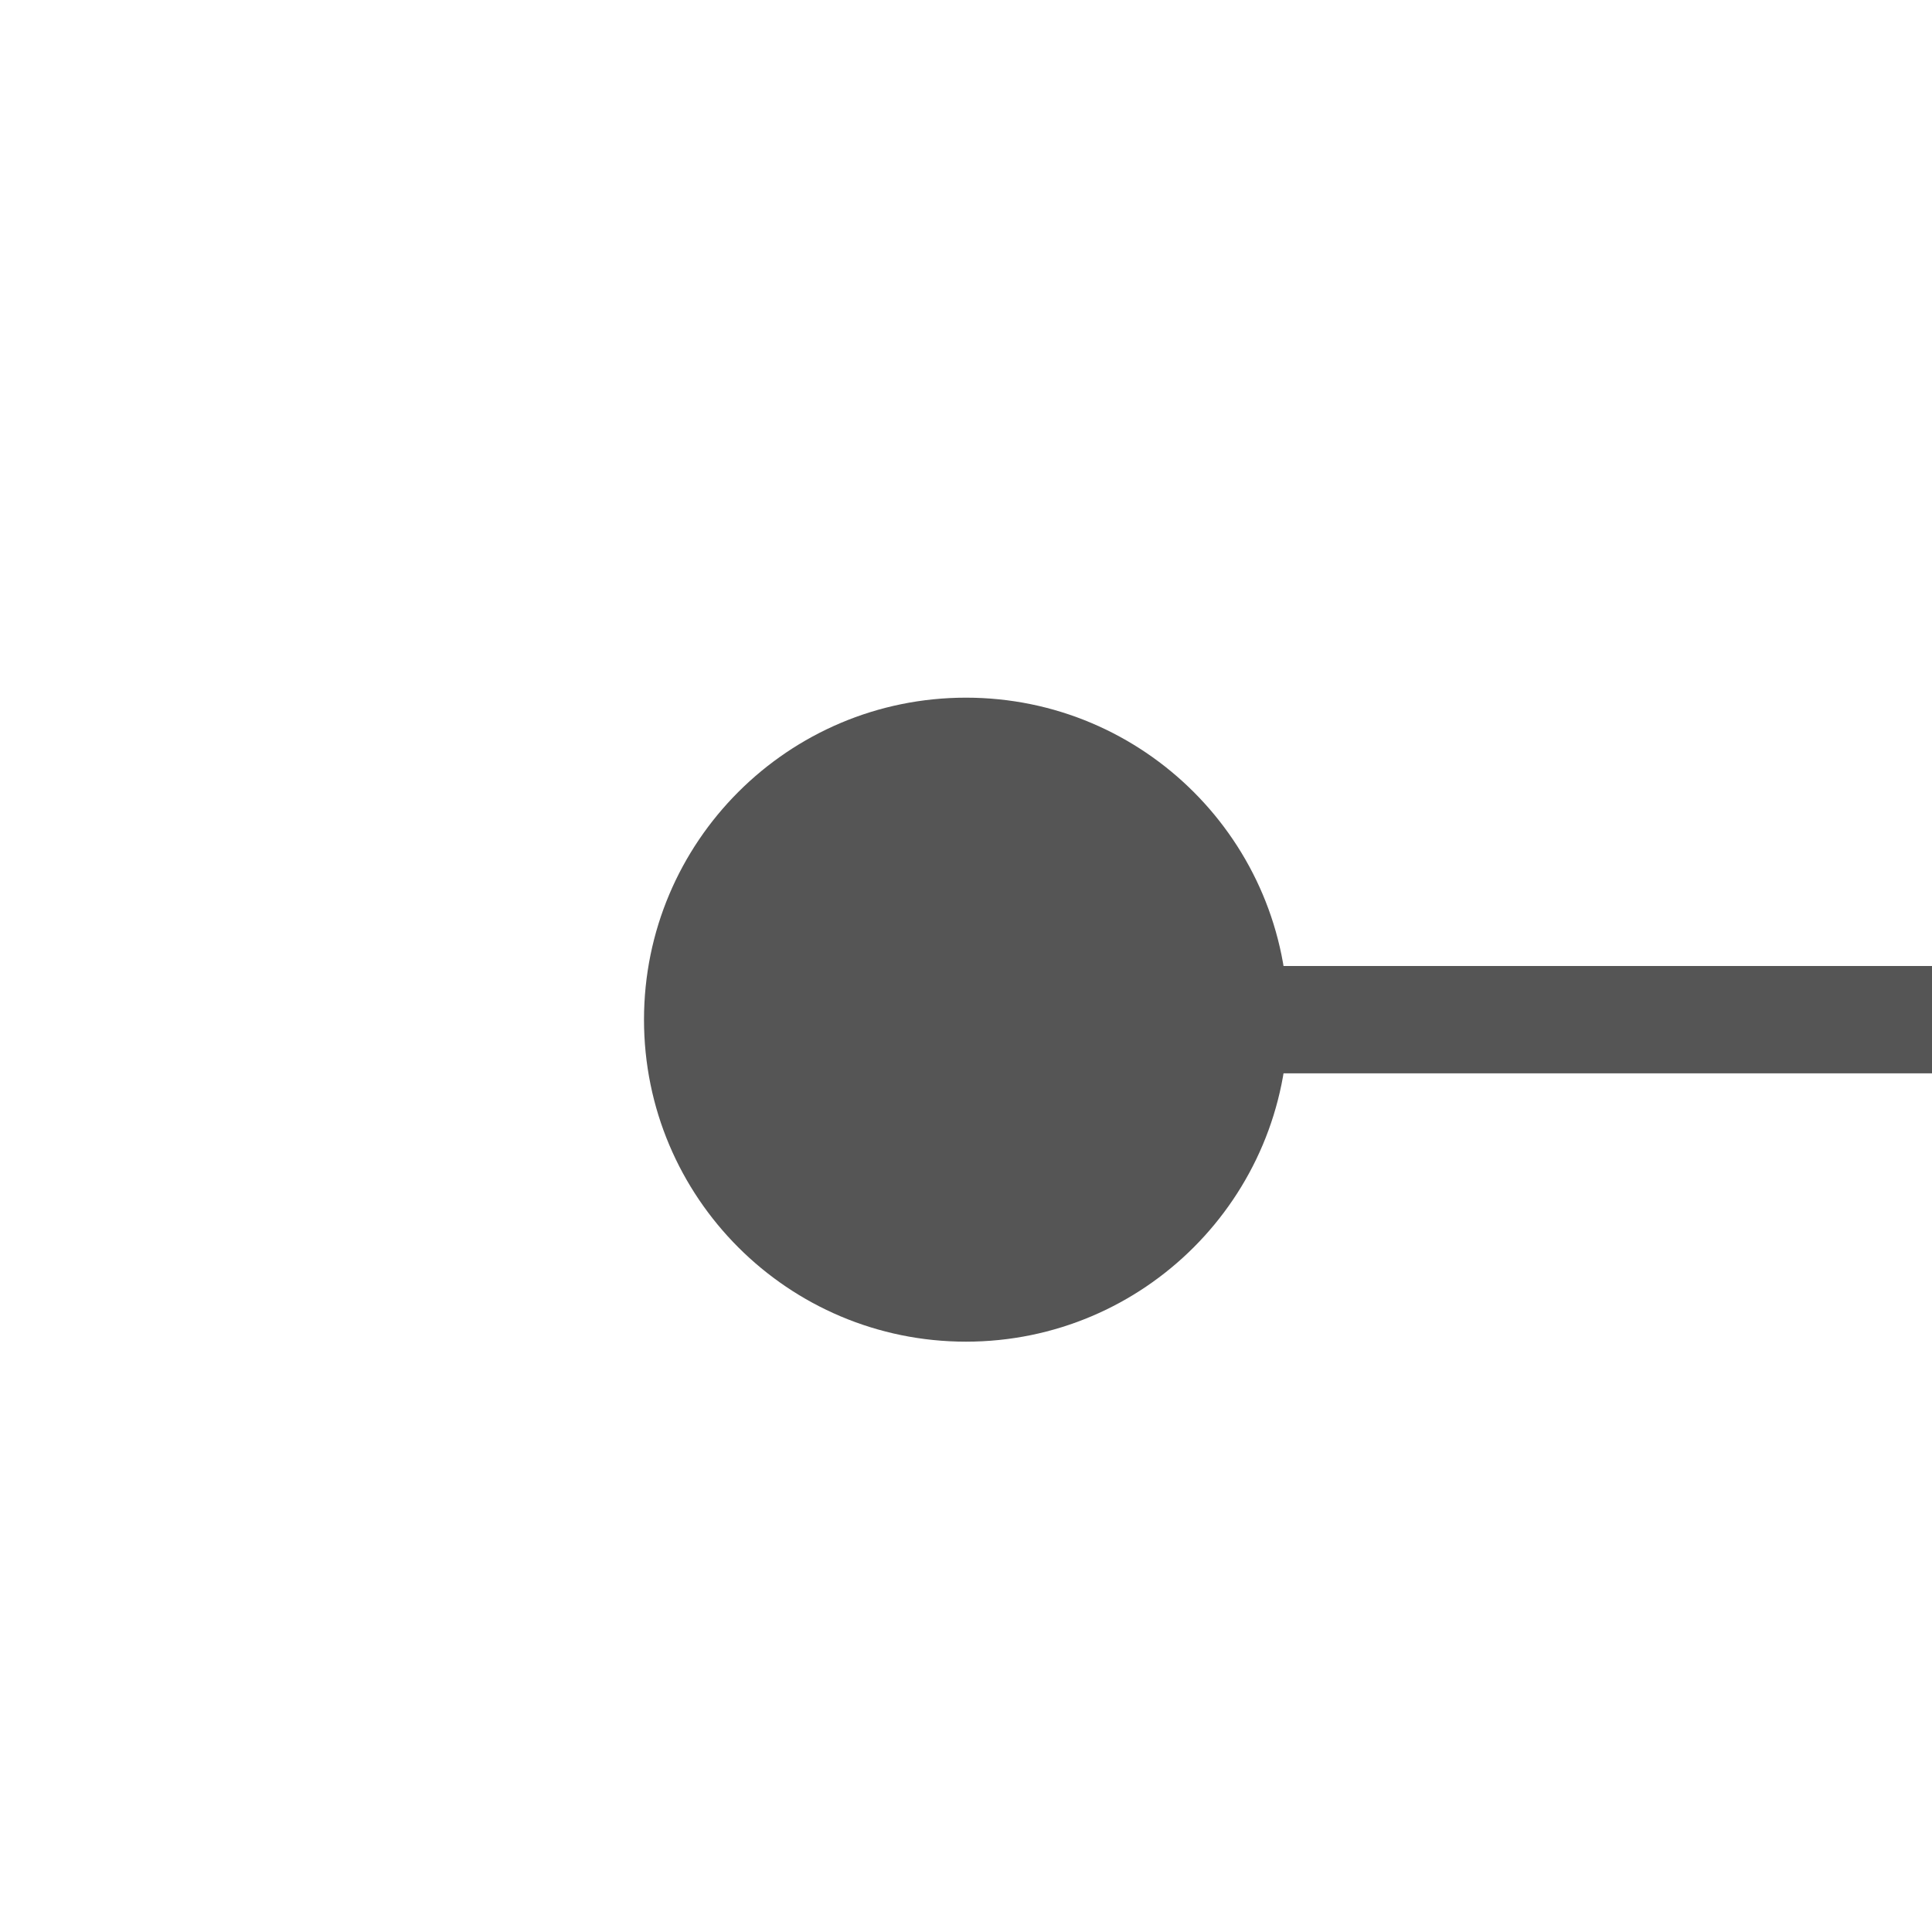
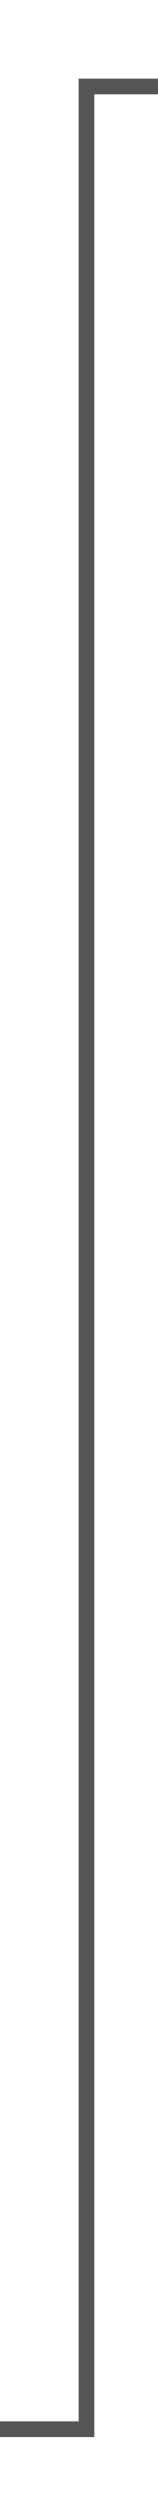
- <svg xmlns="http://www.w3.org/2000/svg" version="1.1" width="18px" height="18px" preserveAspectRatio="xMinYMid meet" viewBox="1594 315  18 16">
-   <path d="M 1601 323.5  L 1775.5 323.5  " stroke-width="1" stroke="#555555" fill="none" />
-   <path d="M 1603 320.5  A 3 3 0 0 0 1600 323.5 A 3 3 0 0 0 1603 326.5 A 3 3 0 0 0 1606 323.5 A 3 3 0 0 0 1603 320.5 Z " fill-rule="nonzero" fill="#555555" stroke="none" />
+ <svg xmlns="http://www.w3.org/2000/svg" version="1.1" width="10px" height="159px" preserveAspectRatio="xMidYMin meet" viewBox="788 82  8 159">
+   <path d="M 530 236.5  L 792.5 236.5  L 792.5 87.5  L 1055.5 87.5  " stroke-width="1" stroke="#555555" fill="none" />
+   <path d="M 532 233.5  A 3 3 0 0 0 529 236.5 A 3 3 0 0 0 532 239.5 A 3 3 0 0 0 535 236.5 A 3 3 0 0 0 532 233.5 Z " fill-rule="nonzero" fill="#555555" stroke="none" />
</svg>
